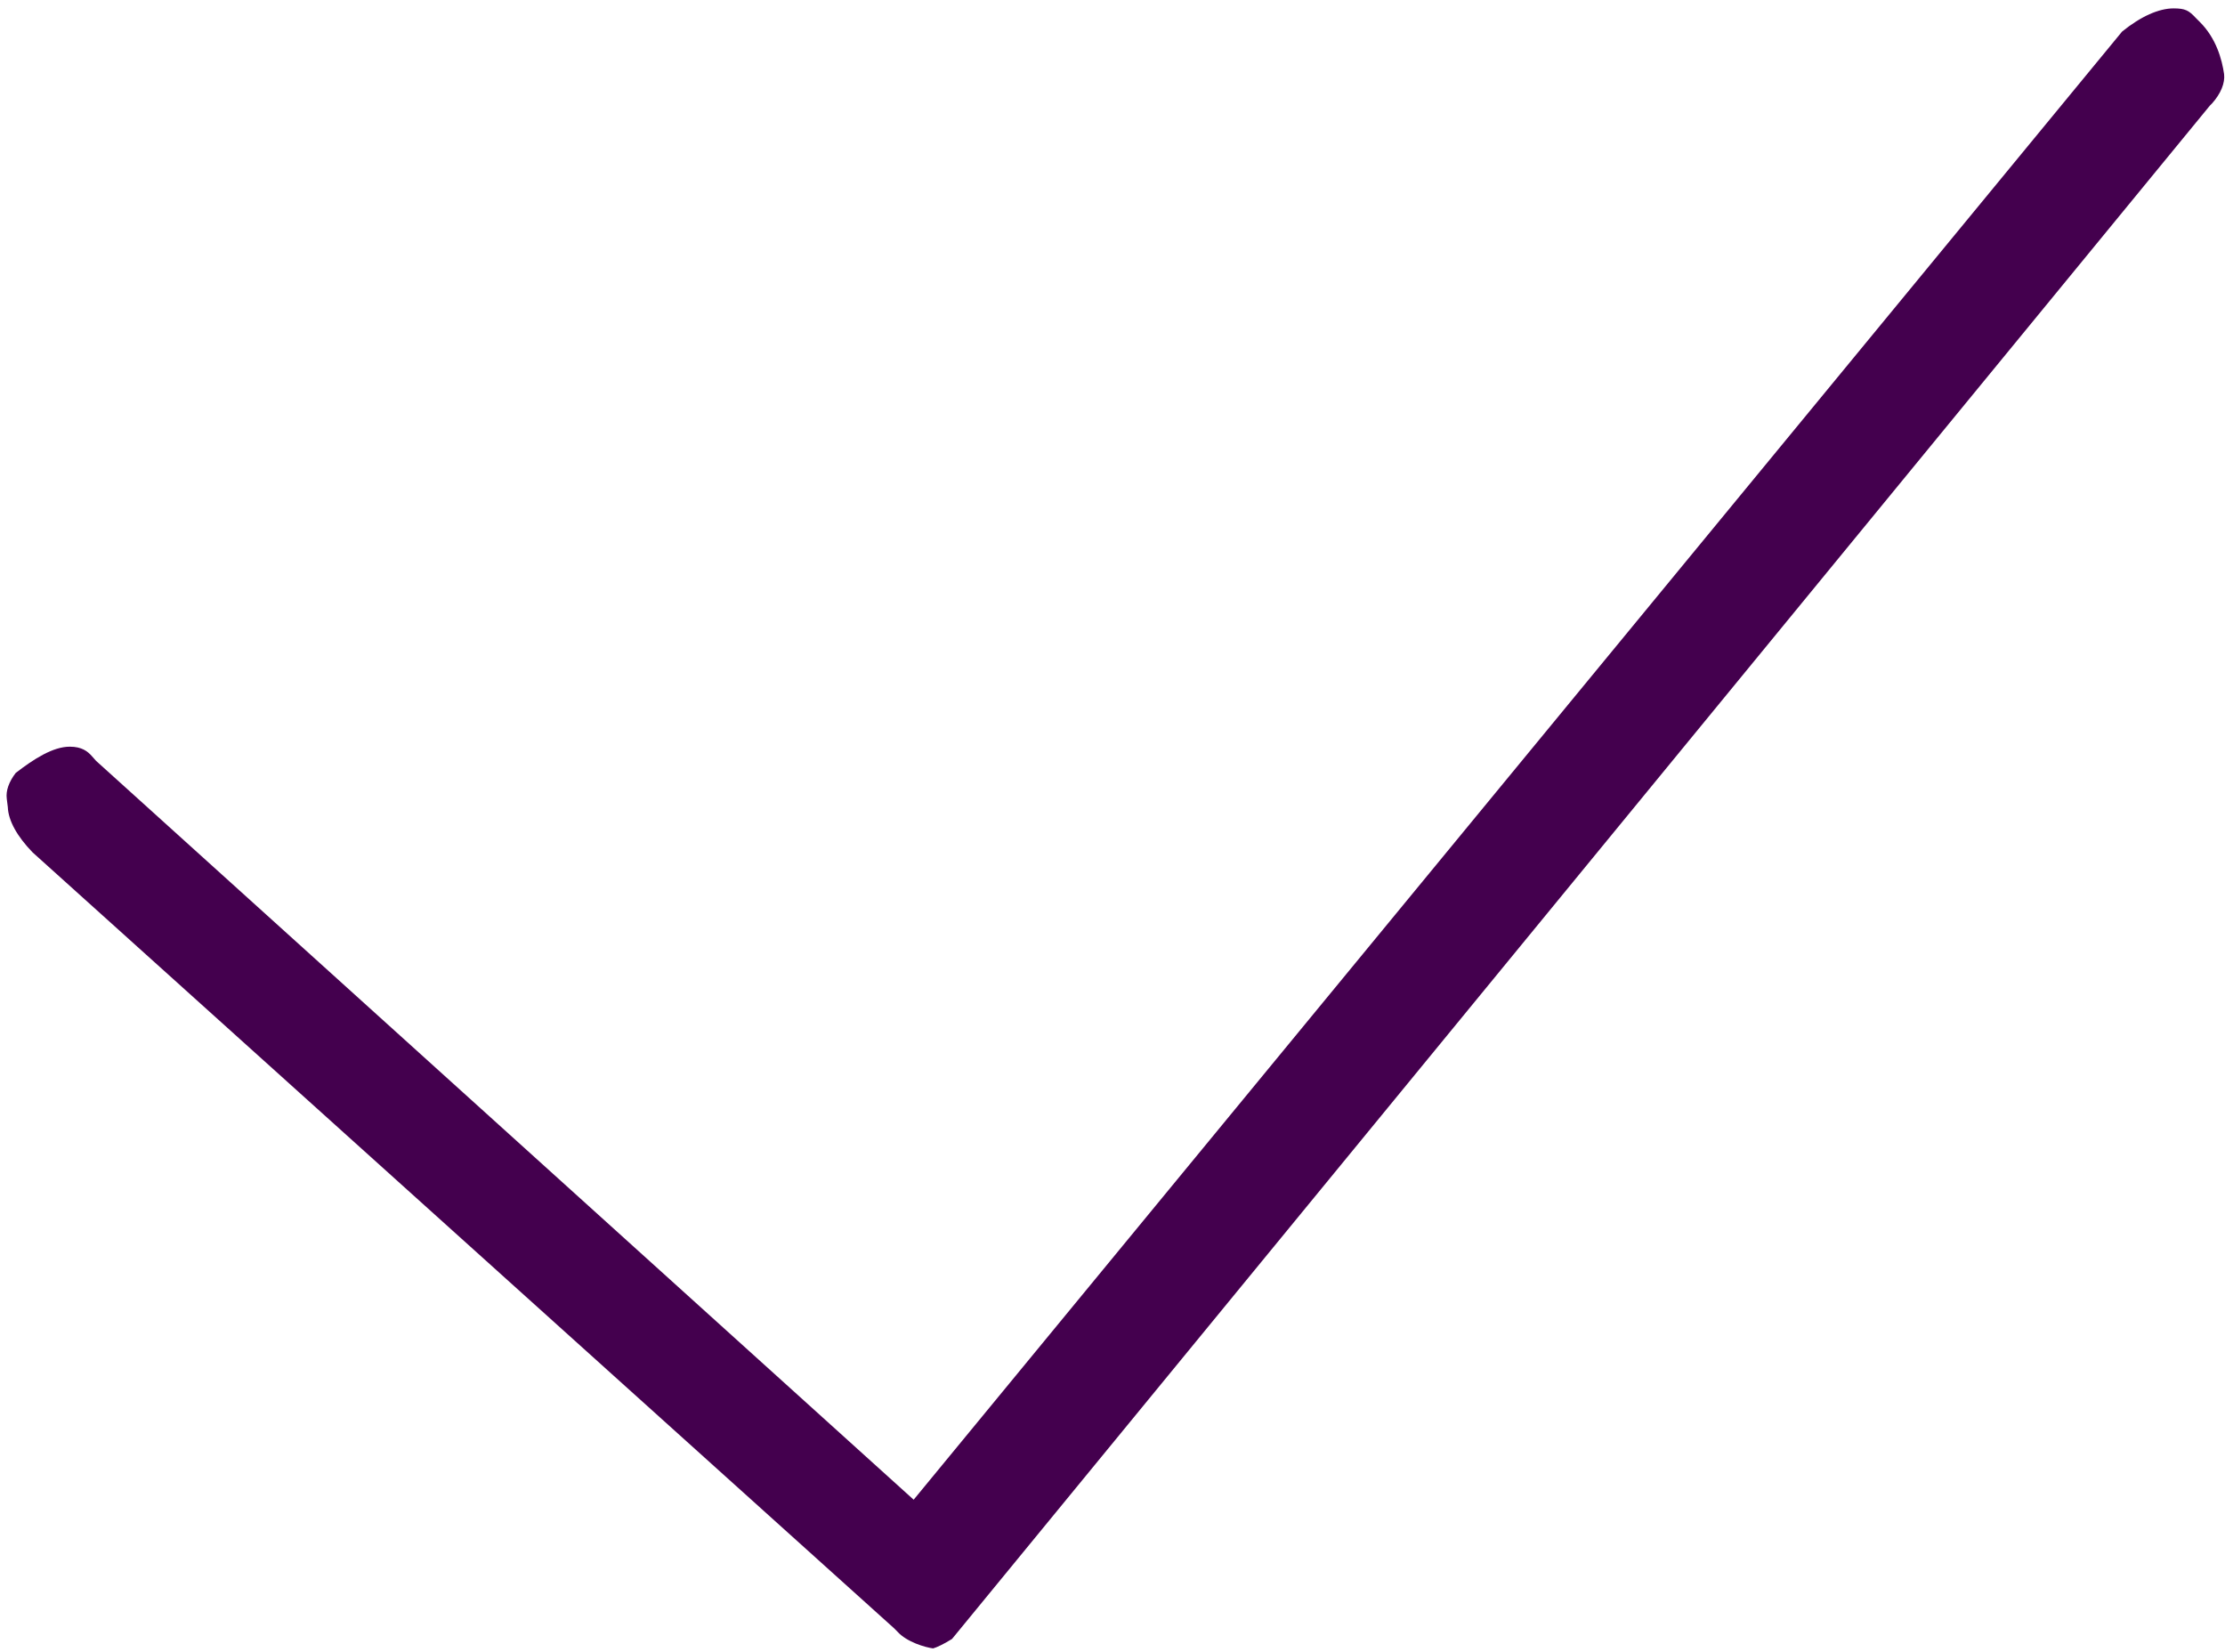
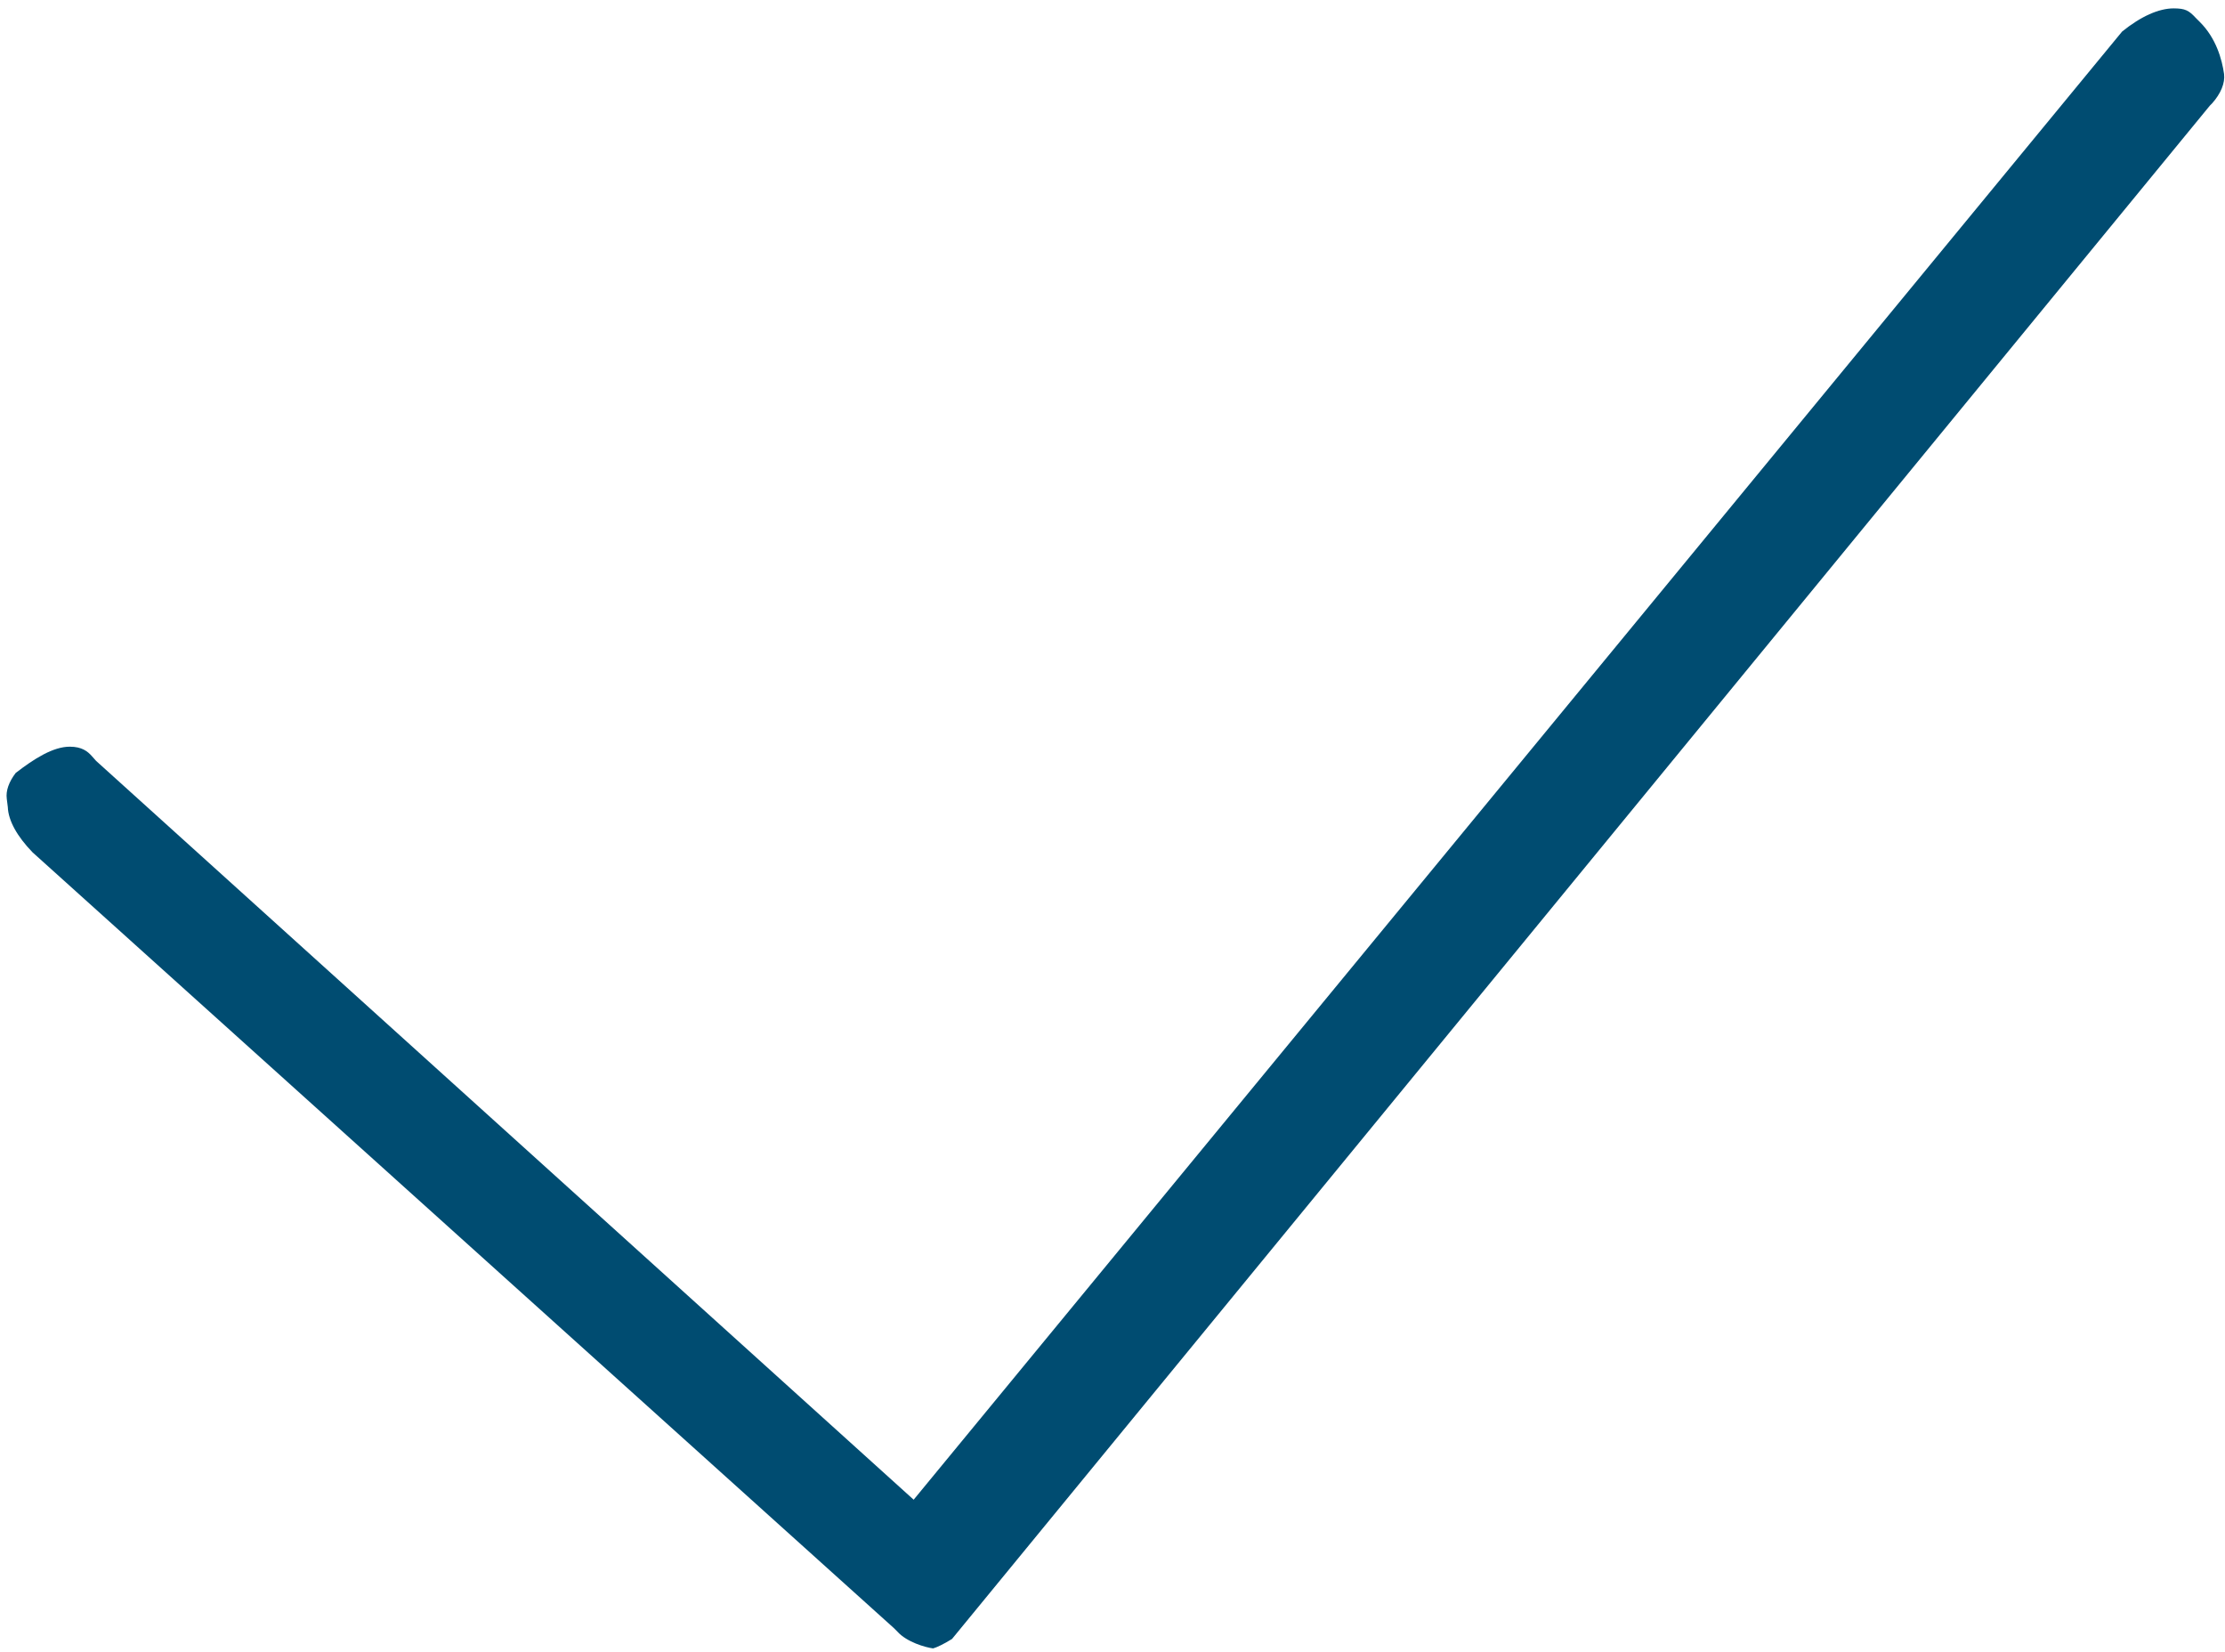
<svg xmlns="http://www.w3.org/2000/svg" width="225" height="167" viewBox="0 0 225 167" fill="none">
-   <path d="M94.358 166.677C93.561 166.571 91.702 166.039 90.745 164.977L90.373 164.605L3.288 86.18C1.747 84.586 0.843 82.992 0.79 81.61L0.737 81.185L0.684 80.76C0.578 79.963 0.897 79.06 1.587 78.157C3.447 76.722 5.36 75.5 7.06 75.5C8.282 75.5 8.867 75.978 9.292 76.457L9.717 76.935L92.392 151.64L214.599 3.186C216.512 1.645 218.318 0.848 219.806 0.848C220.975 0.848 221.347 1.06 222.038 1.804L222.25 2.017L222.463 2.229C224.11 3.876 224.694 6.002 224.907 7.489C225.013 8.393 224.588 9.455 223.685 10.465L223.472 10.677L96.271 165.721C95.421 166.252 94.73 166.571 94.358 166.677Z" fill="#44004E" />
+   <path d="M94.358 166.677C93.561 166.571 91.702 166.039 90.745 164.977L90.373 164.605L3.288 86.18C1.747 84.586 0.843 82.992 0.79 81.61L0.737 81.185L0.684 80.76C0.578 79.963 0.897 79.06 1.587 78.157C3.447 76.722 5.36 75.5 7.06 75.5C8.282 75.5 8.867 75.978 9.292 76.457L9.717 76.935L92.392 151.64L214.599 3.186C216.512 1.645 218.318 0.848 219.806 0.848C220.975 0.848 221.347 1.06 222.038 1.804L222.25 2.017L222.463 2.229C224.11 3.876 224.694 6.002 224.907 7.489C225.013 8.393 224.588 9.455 223.685 10.465L223.472 10.677L96.271 165.721C95.421 166.252 94.73 166.571 94.358 166.677Z" fill="#004C71" />
</svg>
